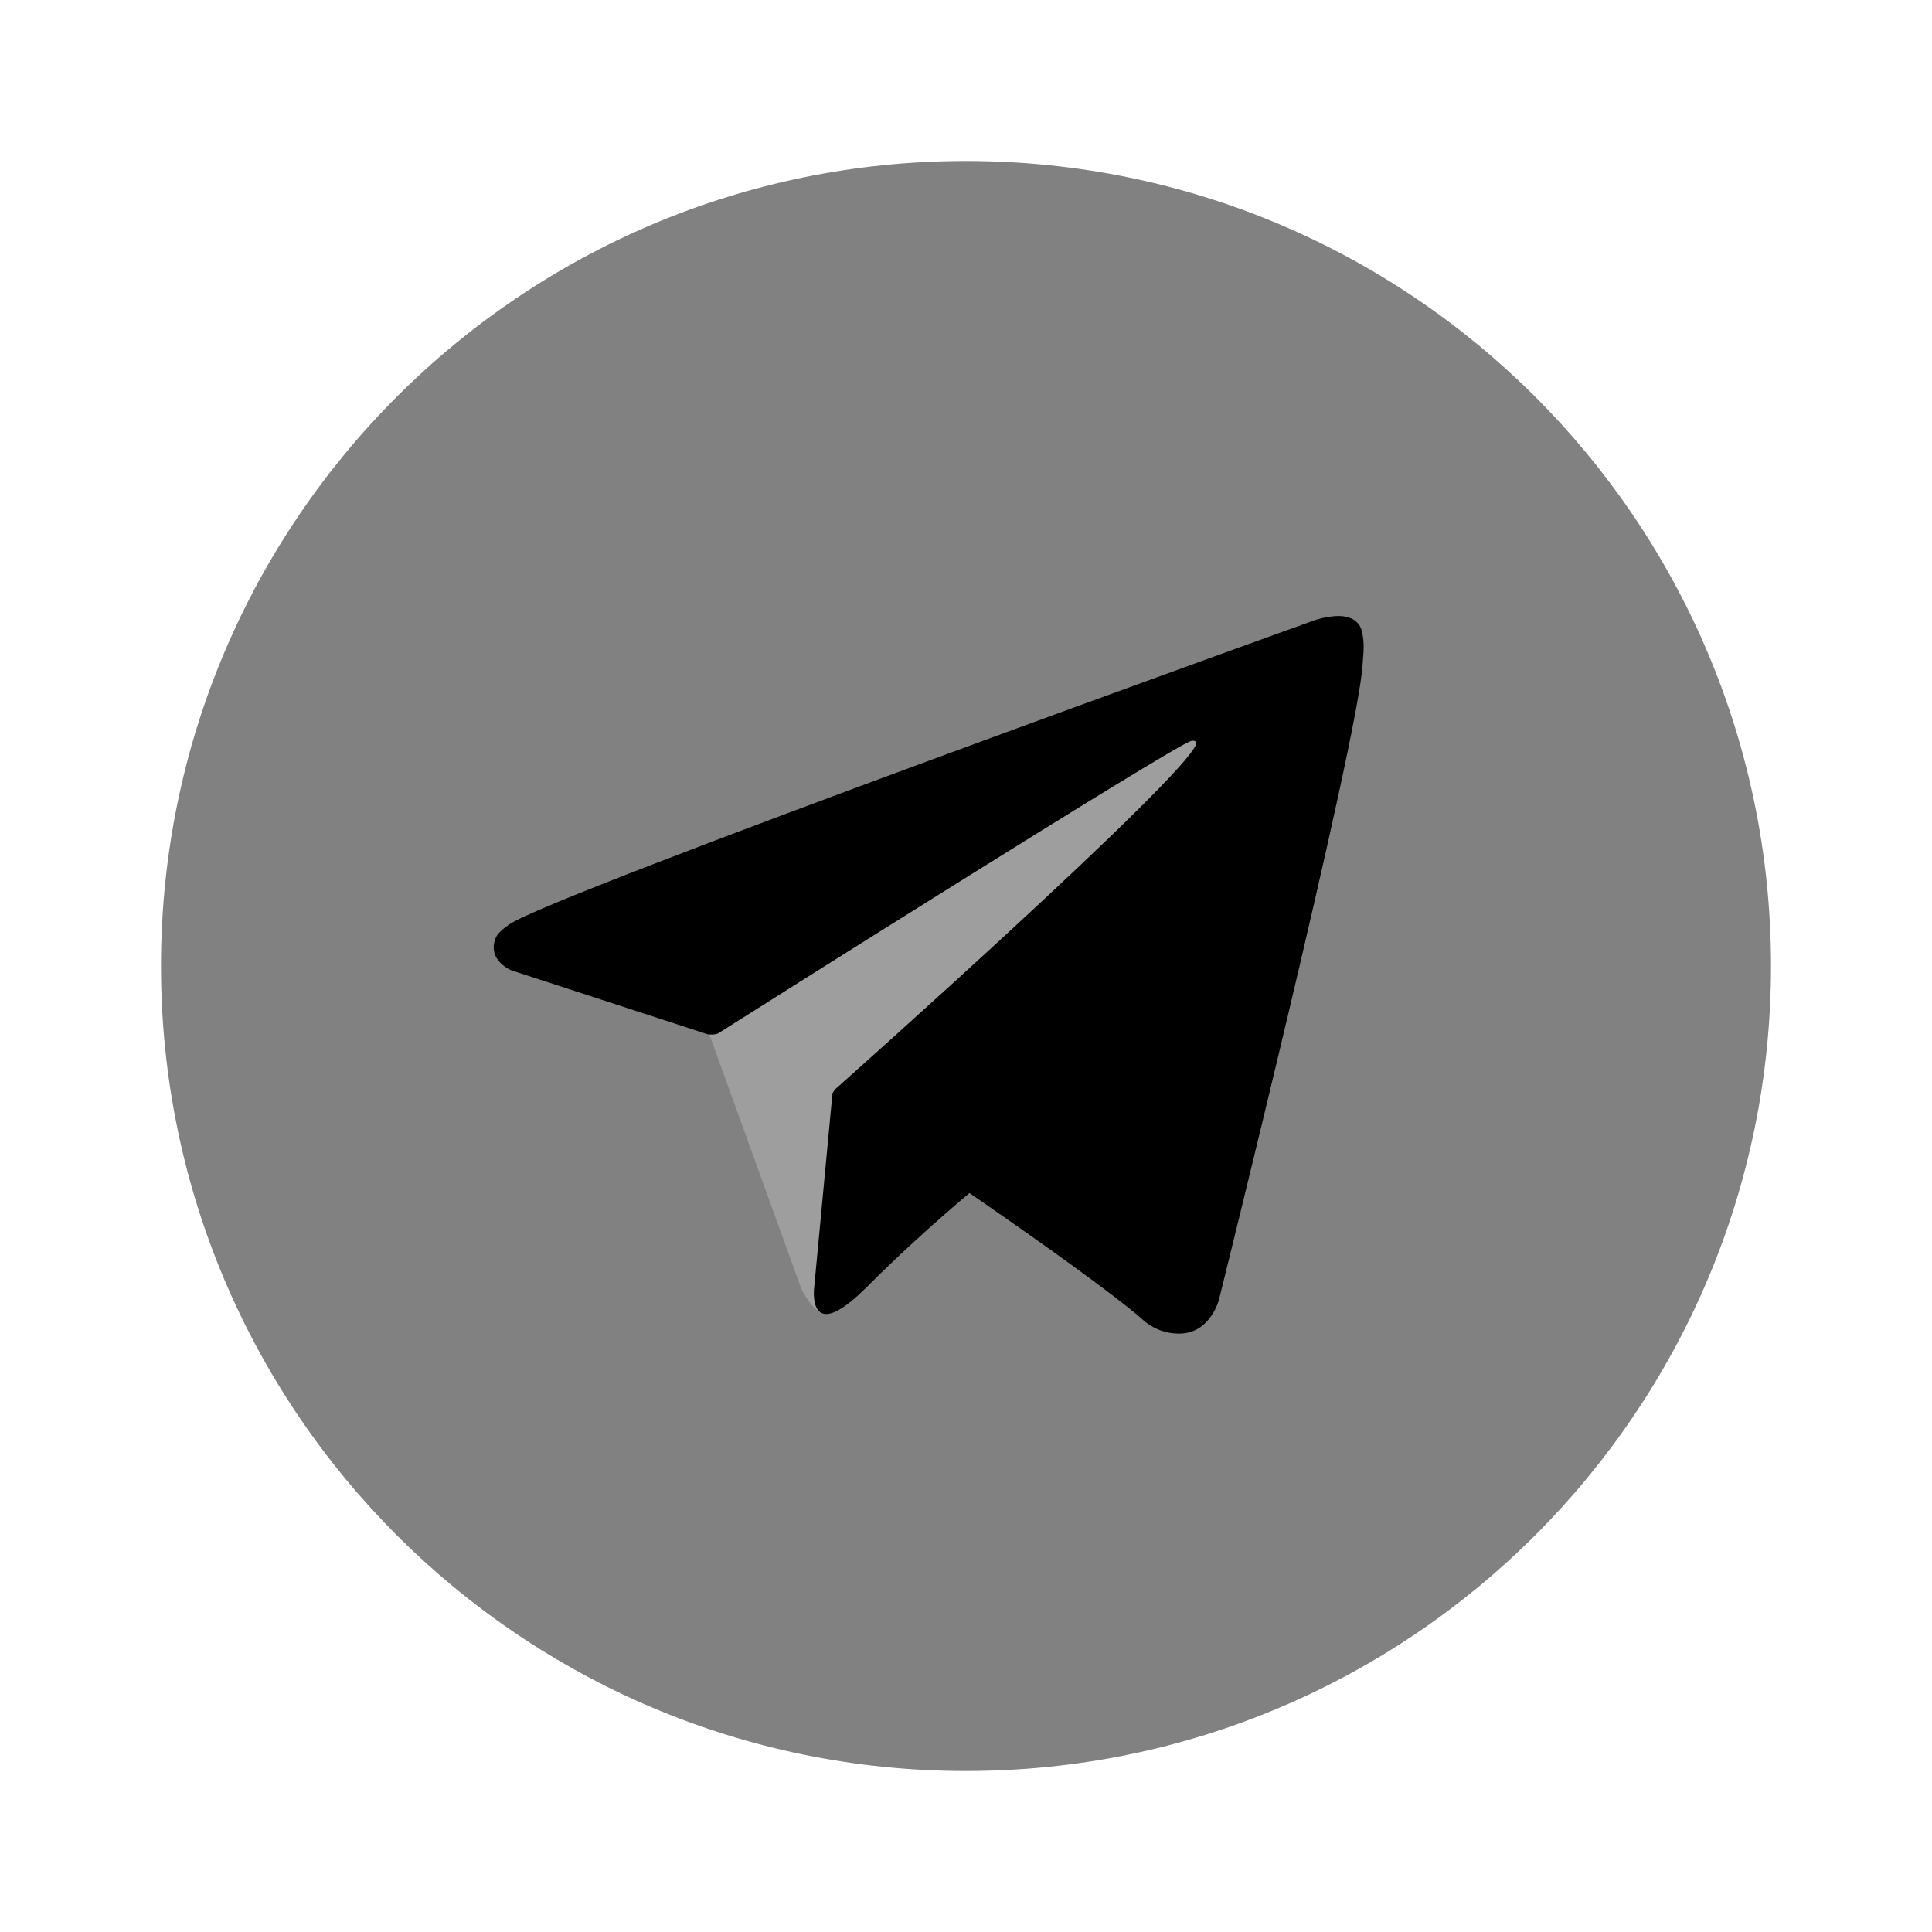
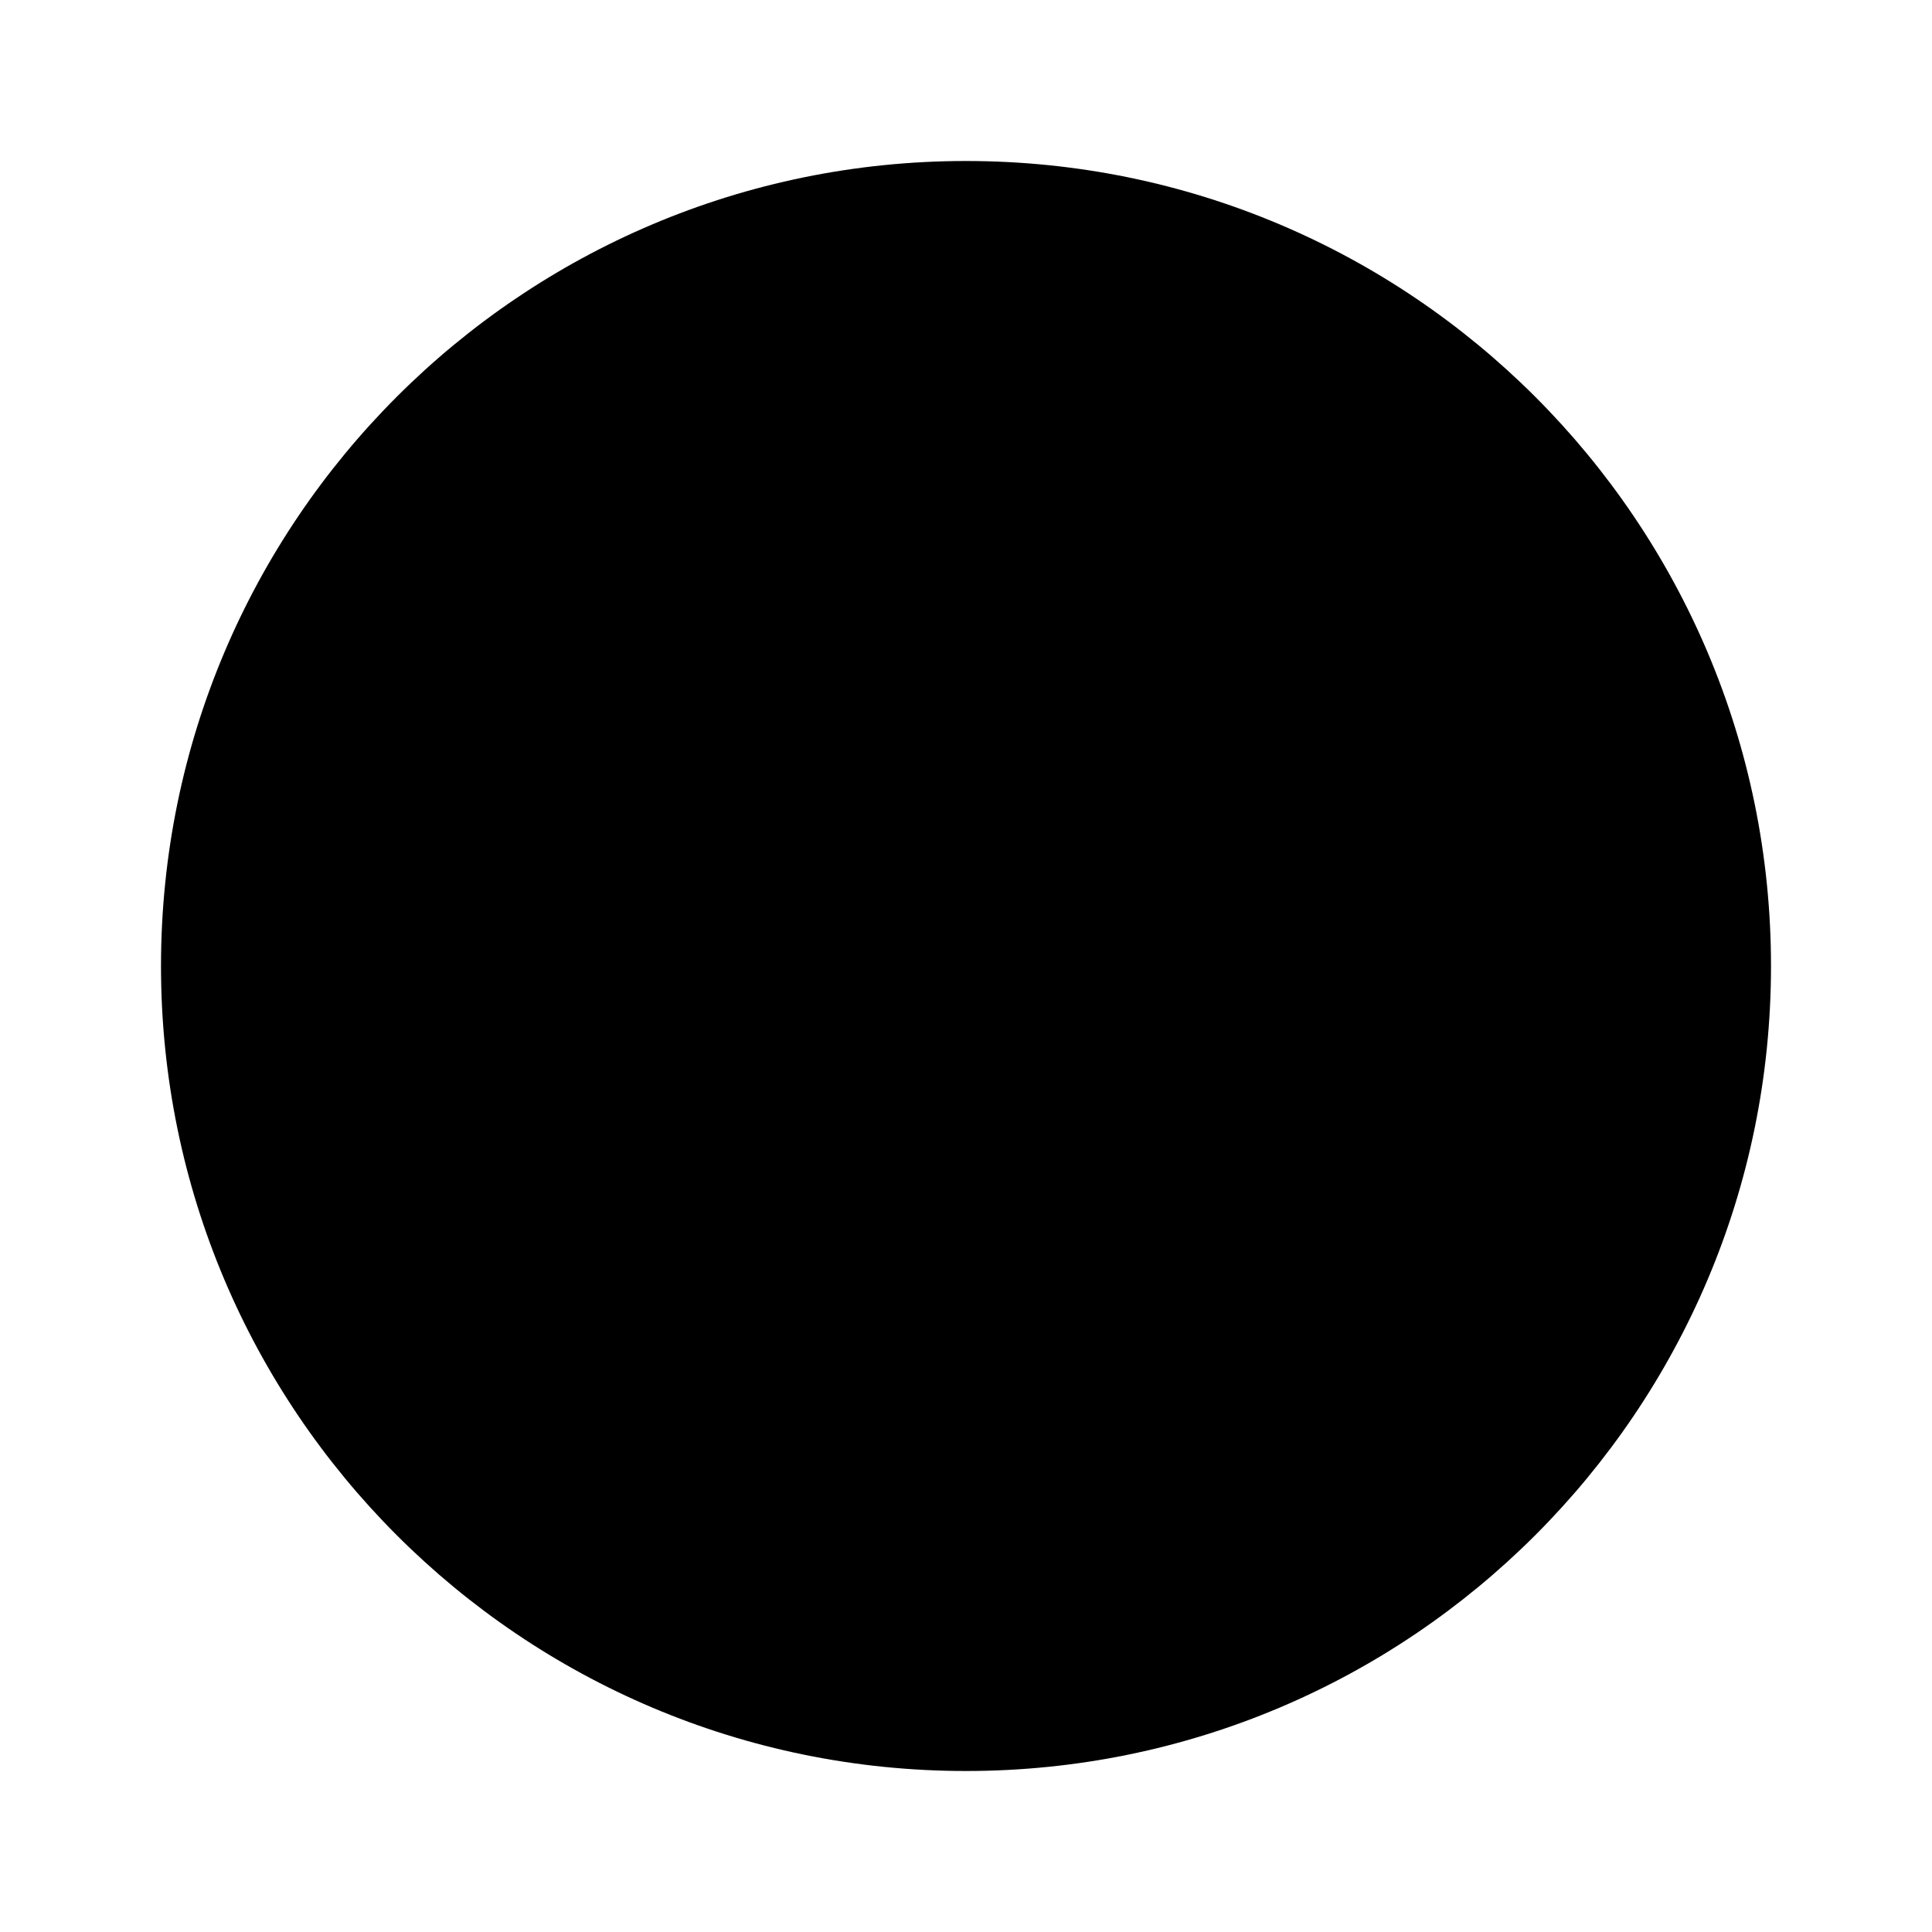
- <svg xmlns="http://www.w3.org/2000/svg" width="24" height="24" viewBox="0 0 24 24" fill="none">
+ <svg xmlns="http://www.w3.org/2000/svg" width="24" height="24" viewBox="0 0 24 24">
  <g id="telegram">
-     <path id="telegram_2" d="M12 22C17.523 22 22 17.523 22 12C22 6.477 17.523 2 12 2C6.477 2 2 6.477 2 12C2 17.523 6.477 22 12 22Z" fill="#818181" />
-     <path id="vector" d="M8.769 12.731L9.956 16.015C9.956 16.015 10.104 16.322 10.263 16.322C10.421 16.322 12.784 13.864 12.784 13.864L15.411 8.79L8.811 11.883L8.769 12.731Z" fill="#9E9E9E" />
+     <path id="telegram_2" d="M12 22C17.523 22 22 17.523 22 12C22 6.477 17.523 2 12 2C6.477 2 2 6.477 2 12C2 17.523 6.477 22 12 22Z" />
+     <path id="vector" d="M8.769 12.731L9.956 16.015C9.956 16.015 10.104 16.322 10.263 16.322C10.421 16.322 12.784 13.864 12.784 13.864L15.411 8.79L8.811 11.883L8.769 12.731Z" />
    <path id="vector_2" d="M10.342 13.573L10.114 15.994C10.114 15.994 10.019 16.735 10.761 15.994C11.502 15.252 12.212 14.68 12.212 14.68" fill="black" />
    <path id="vector_3" d="M8.79 12.848L6.35 12.053C6.35 12.053 6.058 11.935 6.152 11.666C6.172 11.611 6.211 11.564 6.327 11.483C6.868 11.106 16.336 7.703 16.336 7.703C16.336 7.703 16.603 7.613 16.761 7.673C16.8 7.685 16.835 7.707 16.863 7.737C16.89 7.767 16.91 7.804 16.918 7.844C16.935 7.915 16.942 7.987 16.939 8.06C16.939 8.122 16.931 8.18 16.925 8.271C16.868 9.202 15.142 16.146 15.142 16.146C15.142 16.146 15.039 16.552 14.669 16.566C14.578 16.569 14.487 16.554 14.402 16.521C14.318 16.488 14.24 16.438 14.175 16.375C13.449 15.751 10.94 14.065 10.386 13.694C10.373 13.685 10.363 13.674 10.355 13.661C10.347 13.648 10.342 13.634 10.34 13.619C10.332 13.58 10.375 13.531 10.375 13.531C10.375 13.531 14.744 9.648 14.86 9.24C14.869 9.209 14.835 9.193 14.789 9.207C14.499 9.314 9.469 12.49 8.914 12.841C8.874 12.853 8.832 12.855 8.79 12.848Z" fill="black" />
  </g>
</svg>
